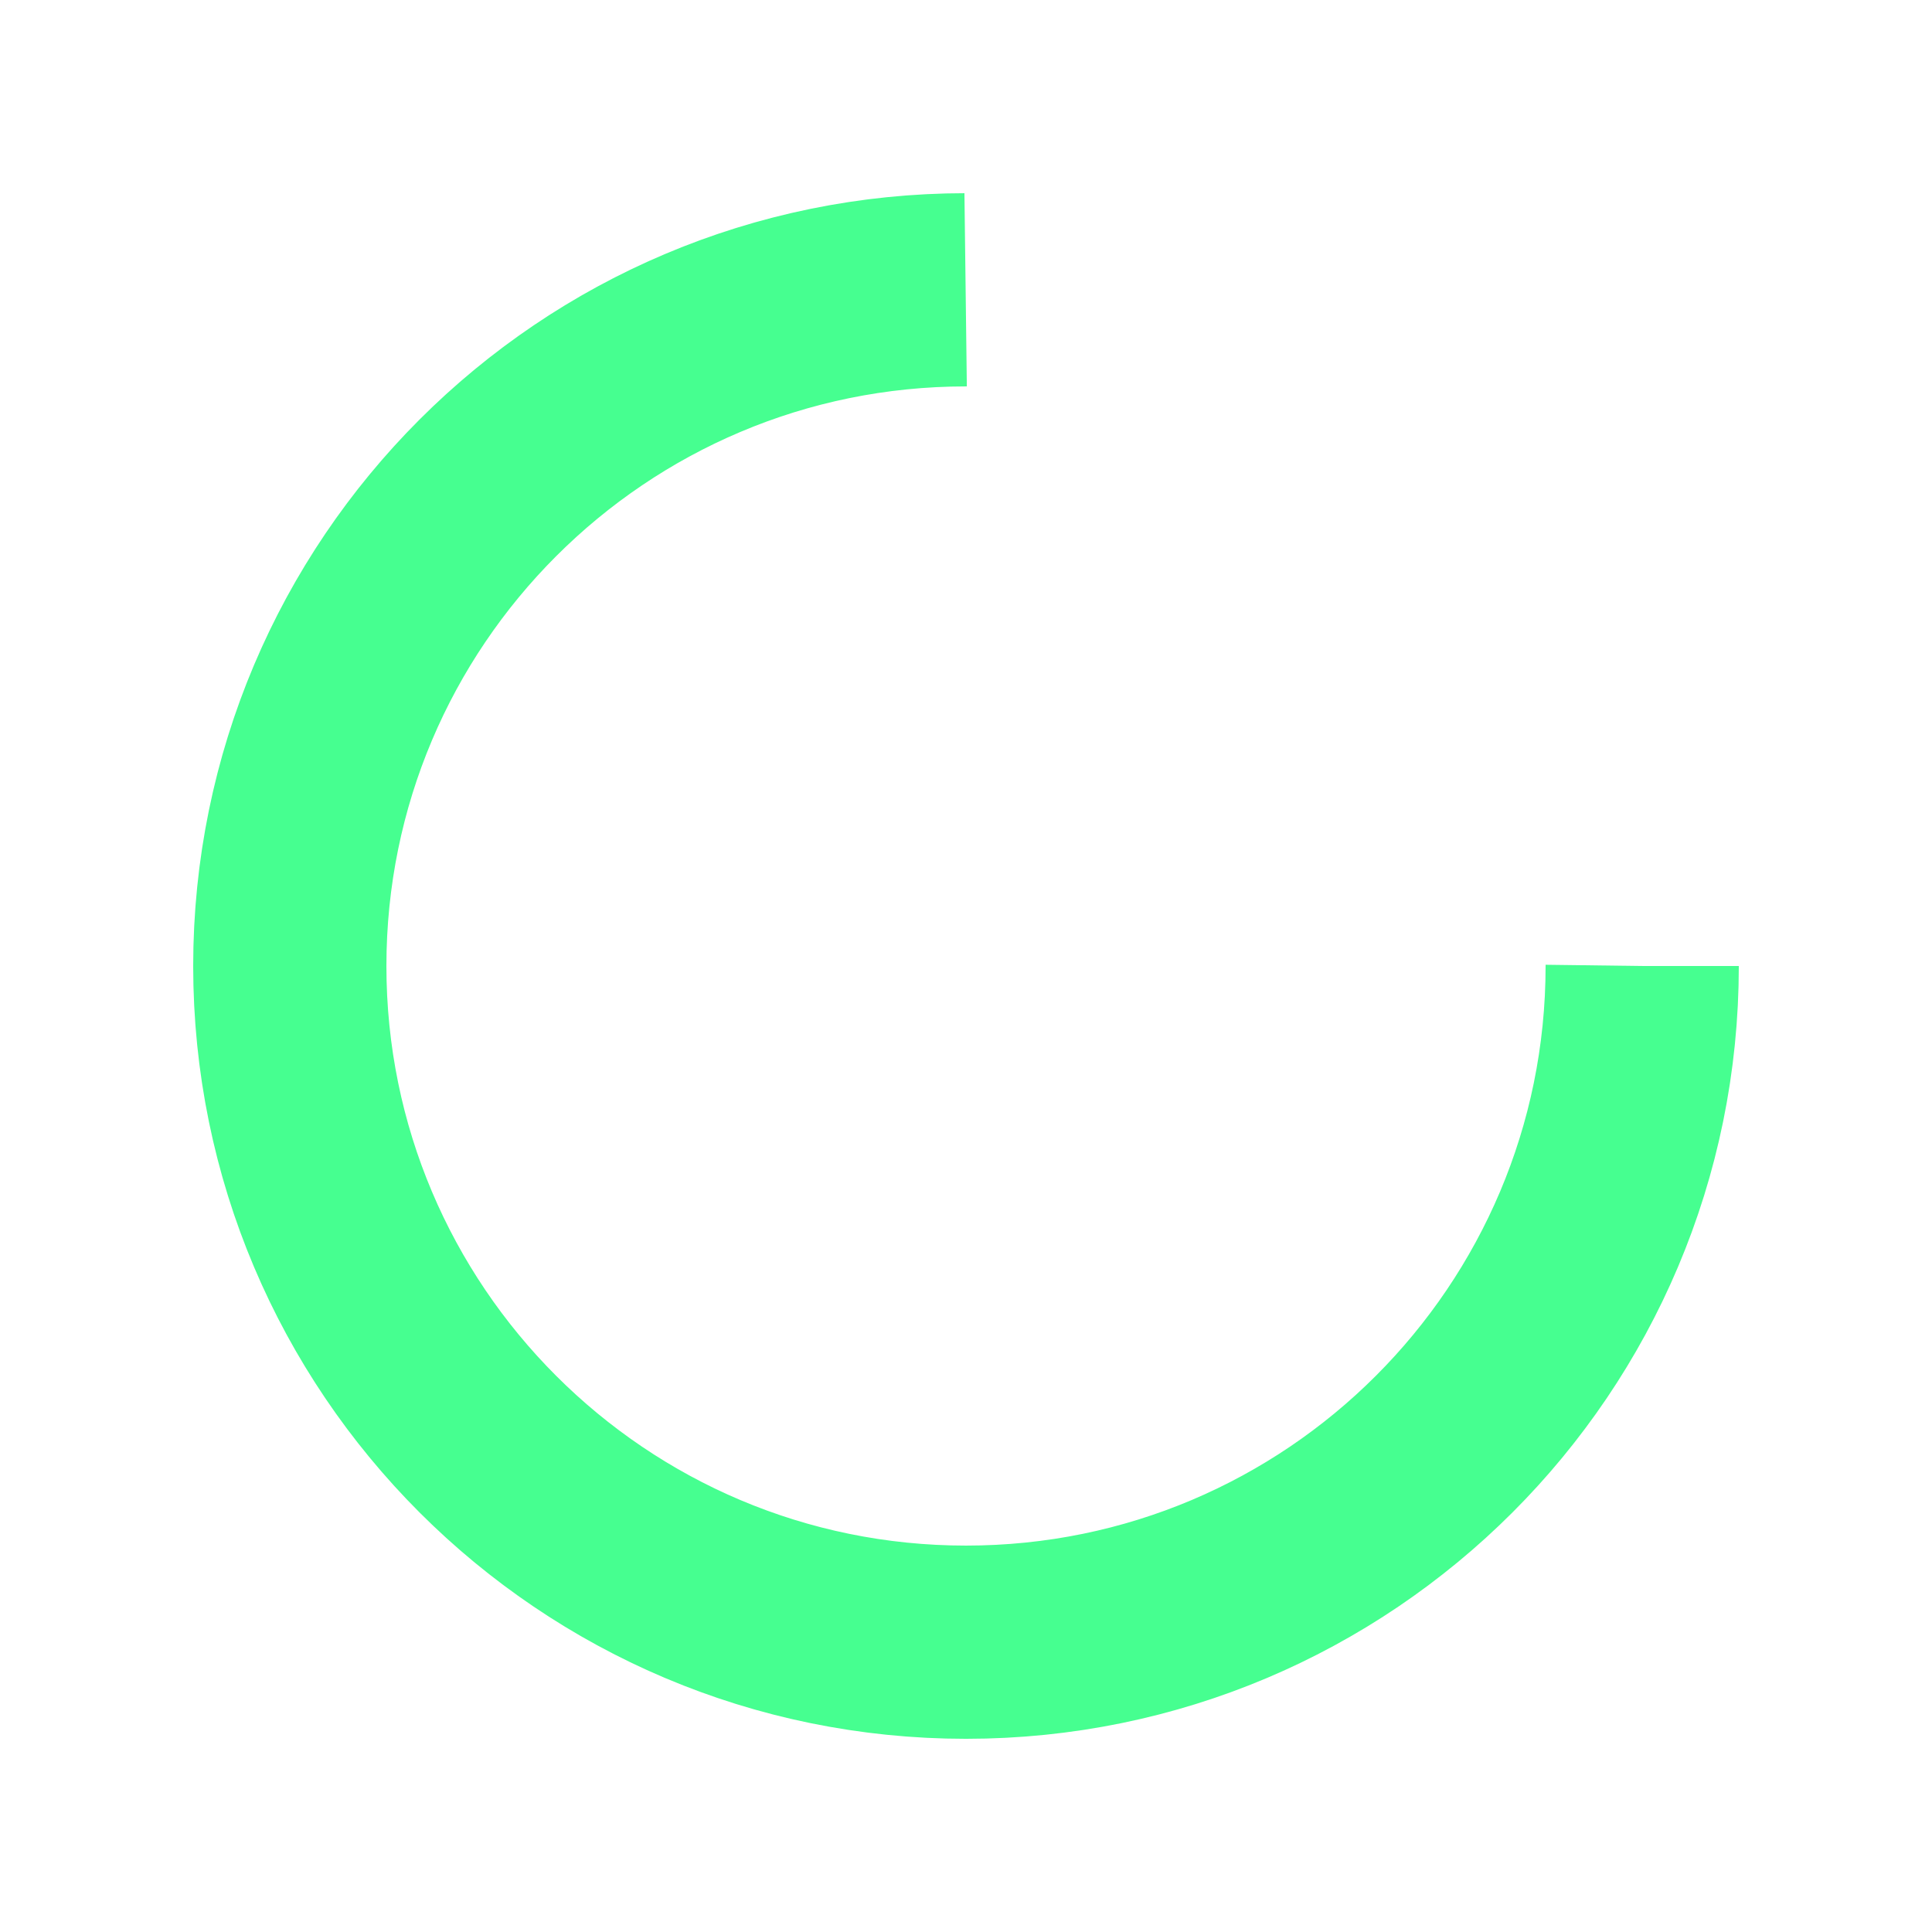
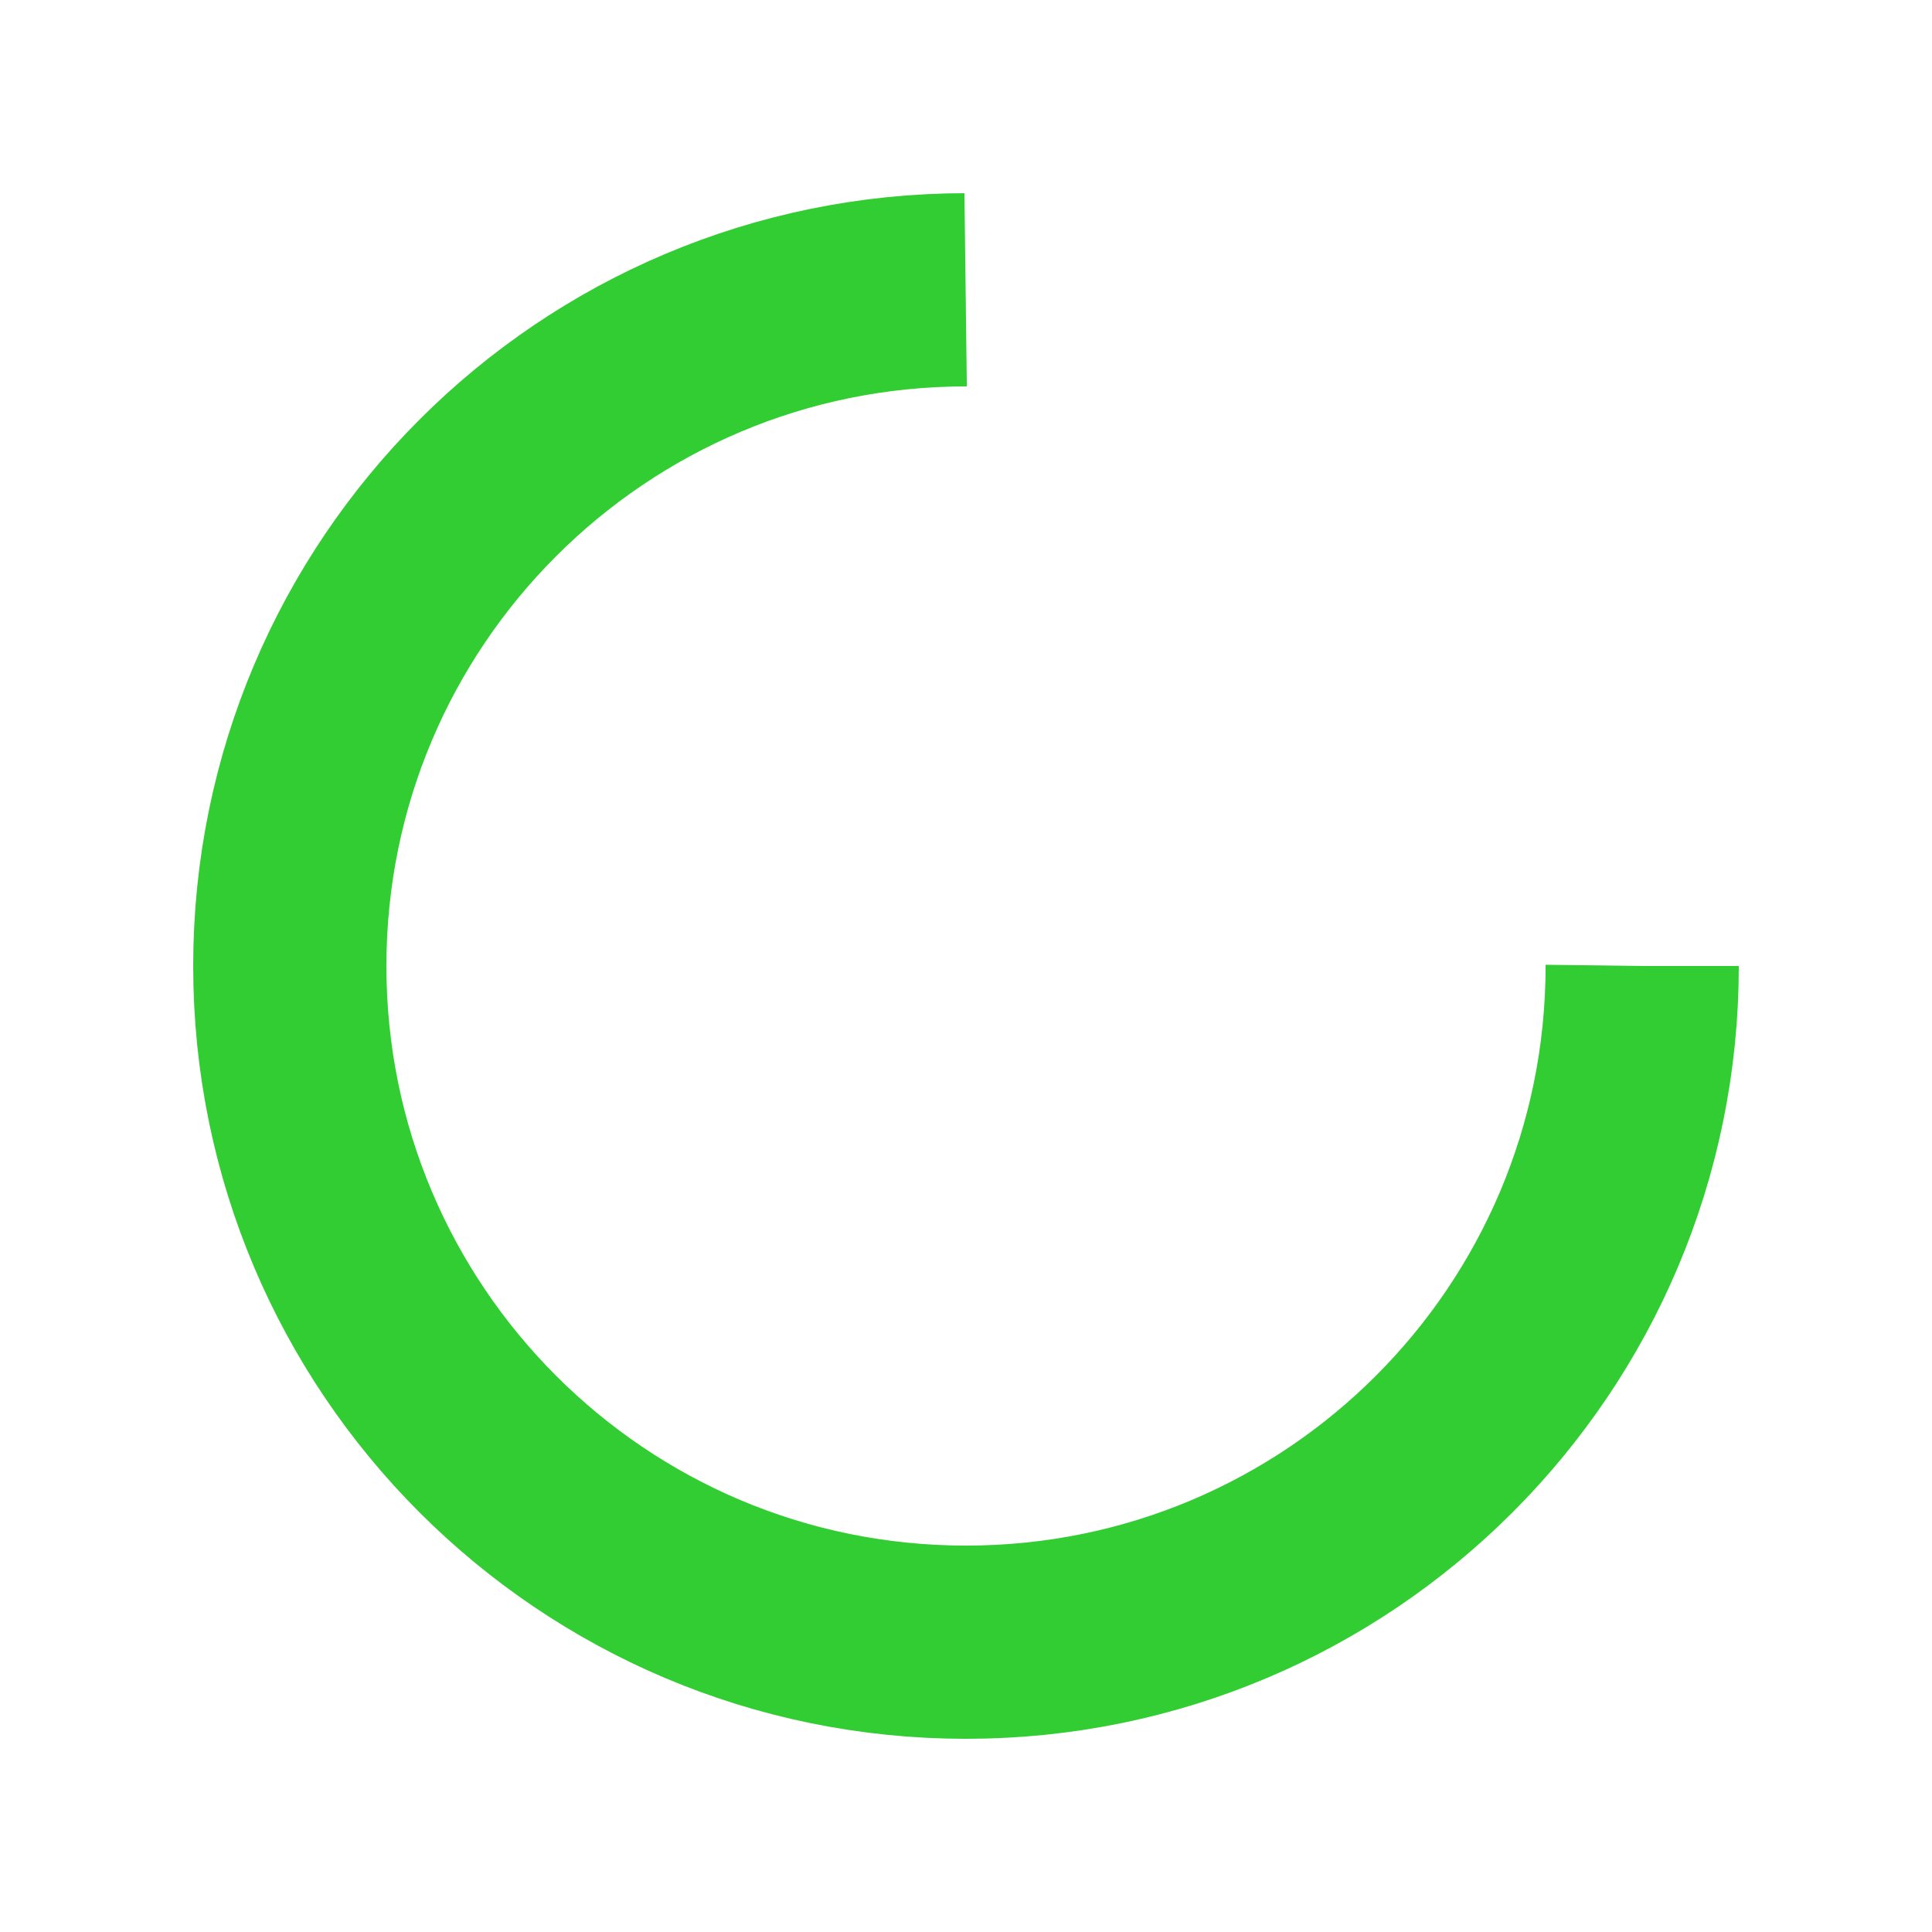
<svg xmlns="http://www.w3.org/2000/svg" width="200px" height="200px" viewBox="0 0 100 100" preserveAspectRatio="xMidYMid">
-   <circle cx="50" cy="50" fill="none" stroke="#46ff90" stroke-width="10" r="35" stroke-dasharray="164.934 56.978">
+   <circle cx="50" cy="50" fill="none" stroke="#32CD32" stroke-width="10" r="35" stroke-dasharray="164.934 56.978">
    <animateTransform attributeName="transform" type="rotate" repeatCount="indefinite" dur="1s" keyTimes="0;1" values="0 50 50;360 50 50" />
  </circle>
</svg>
